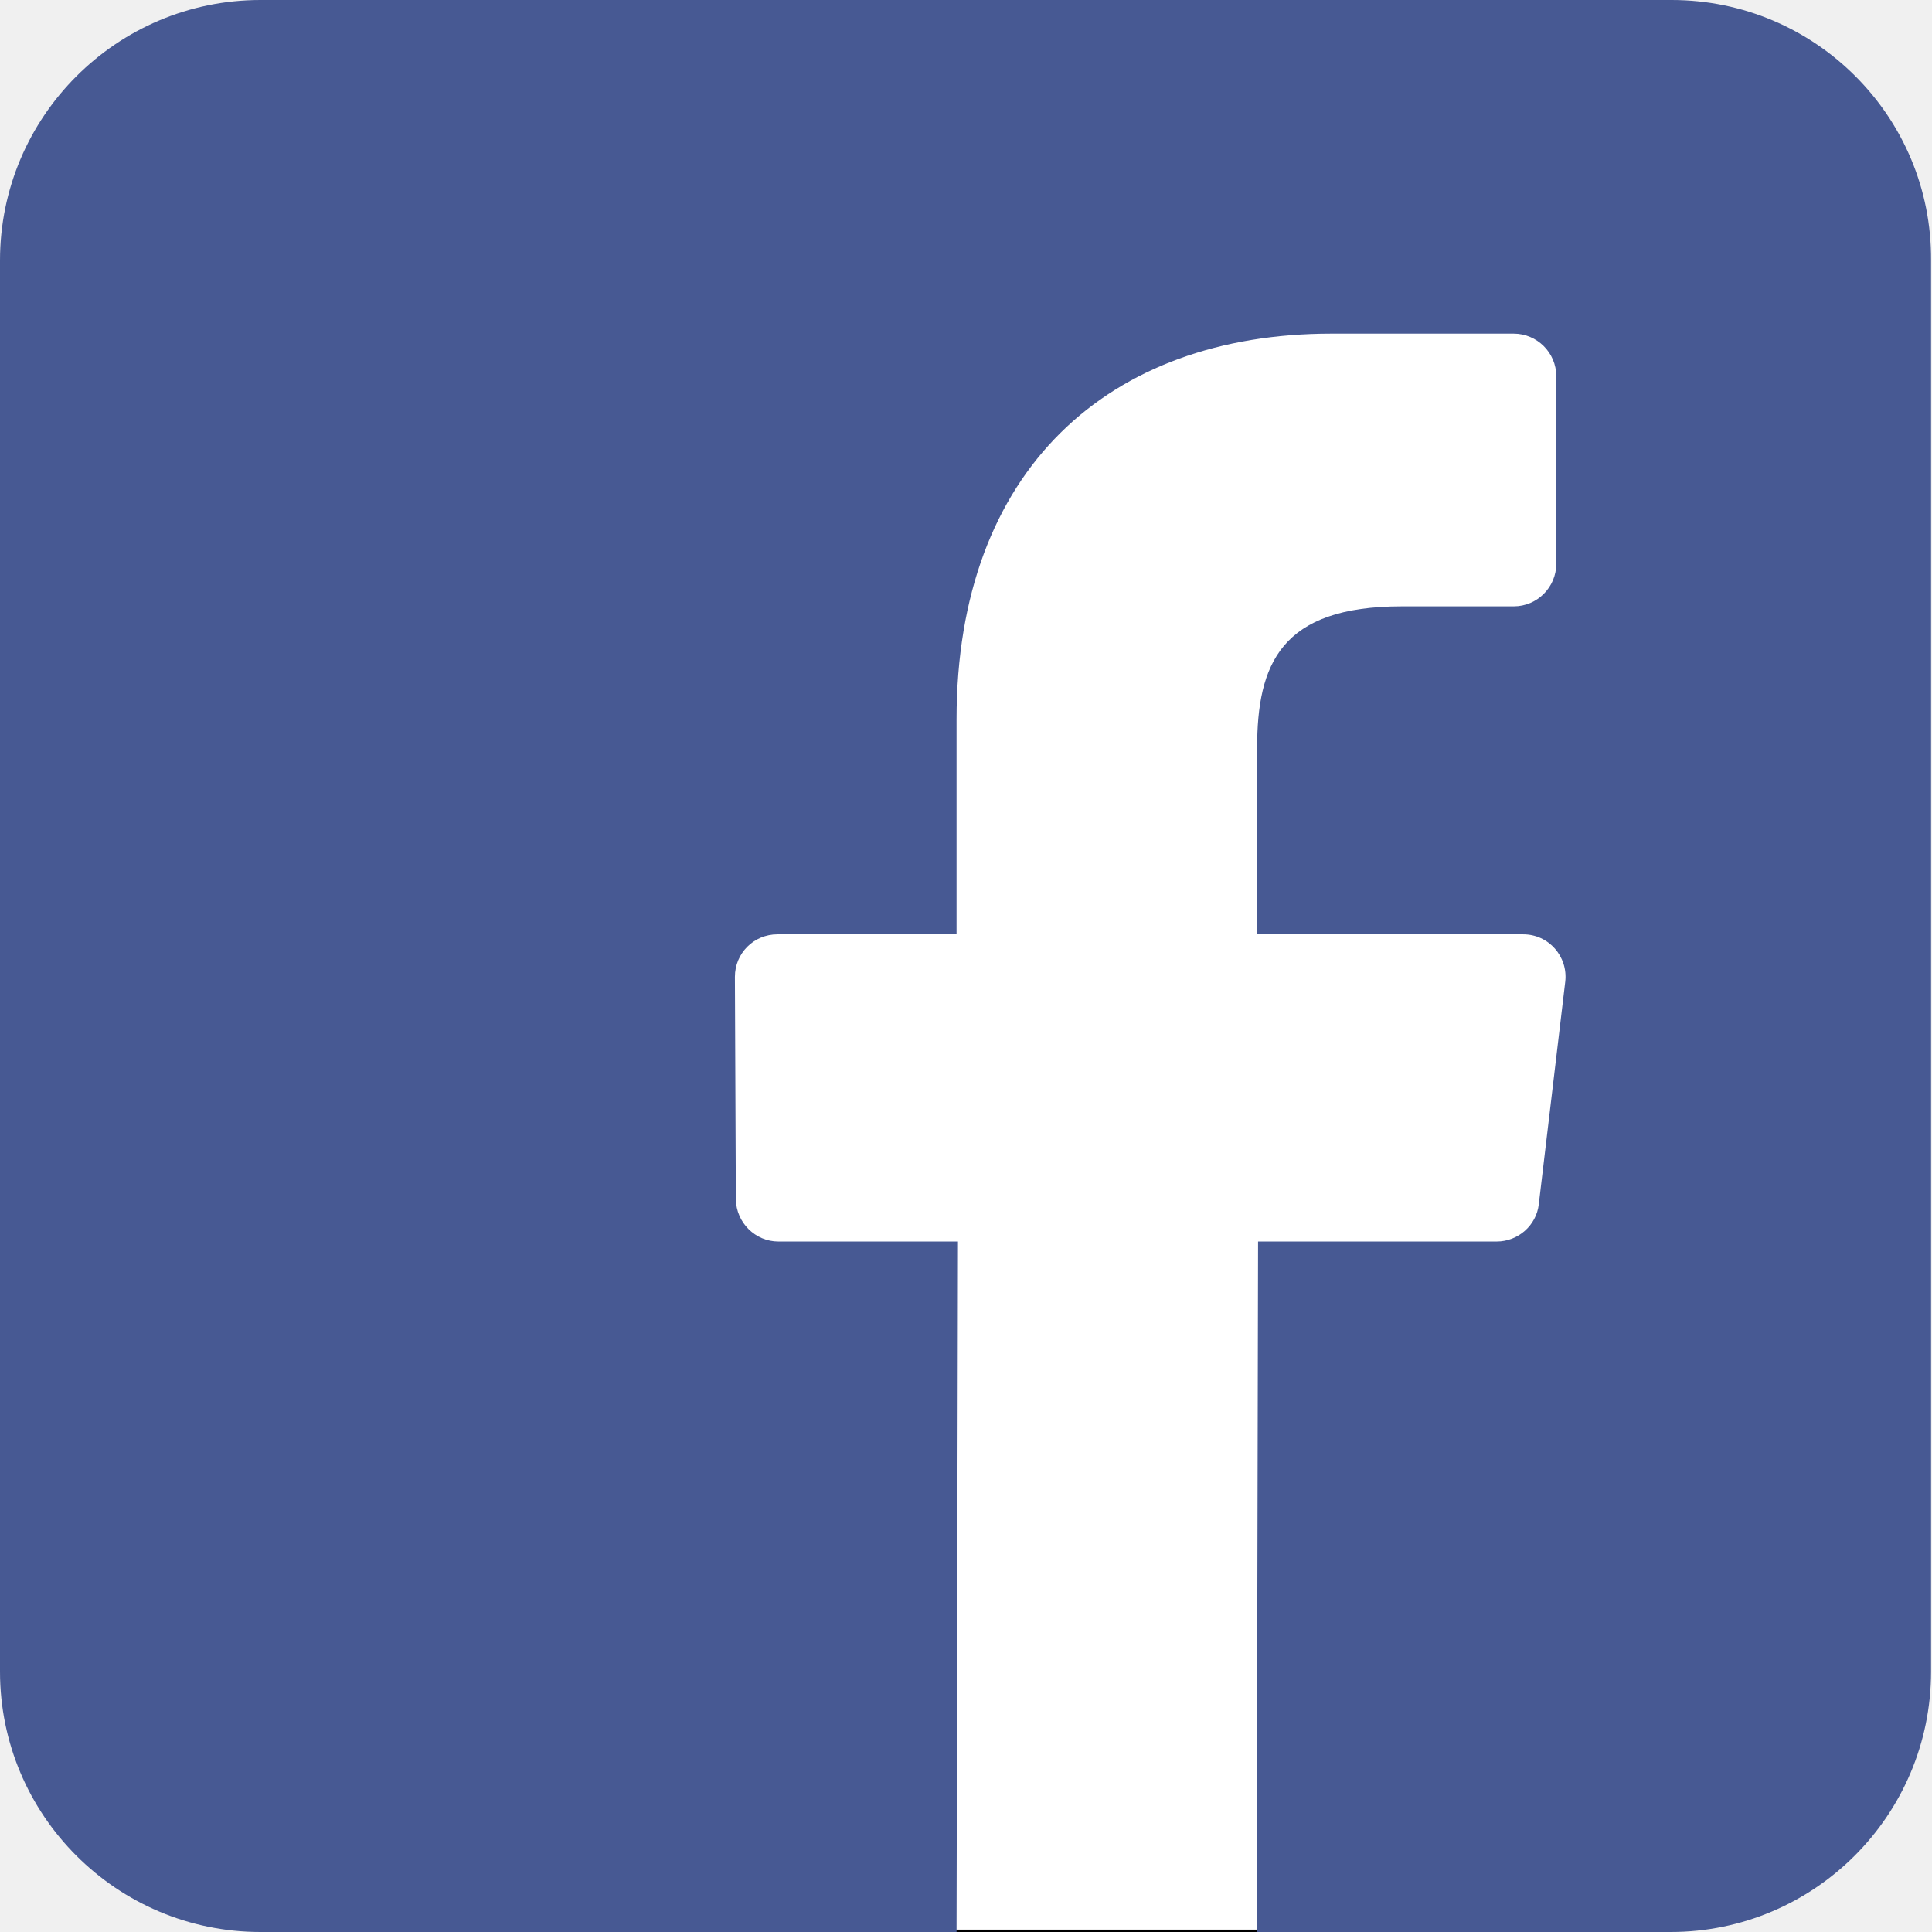
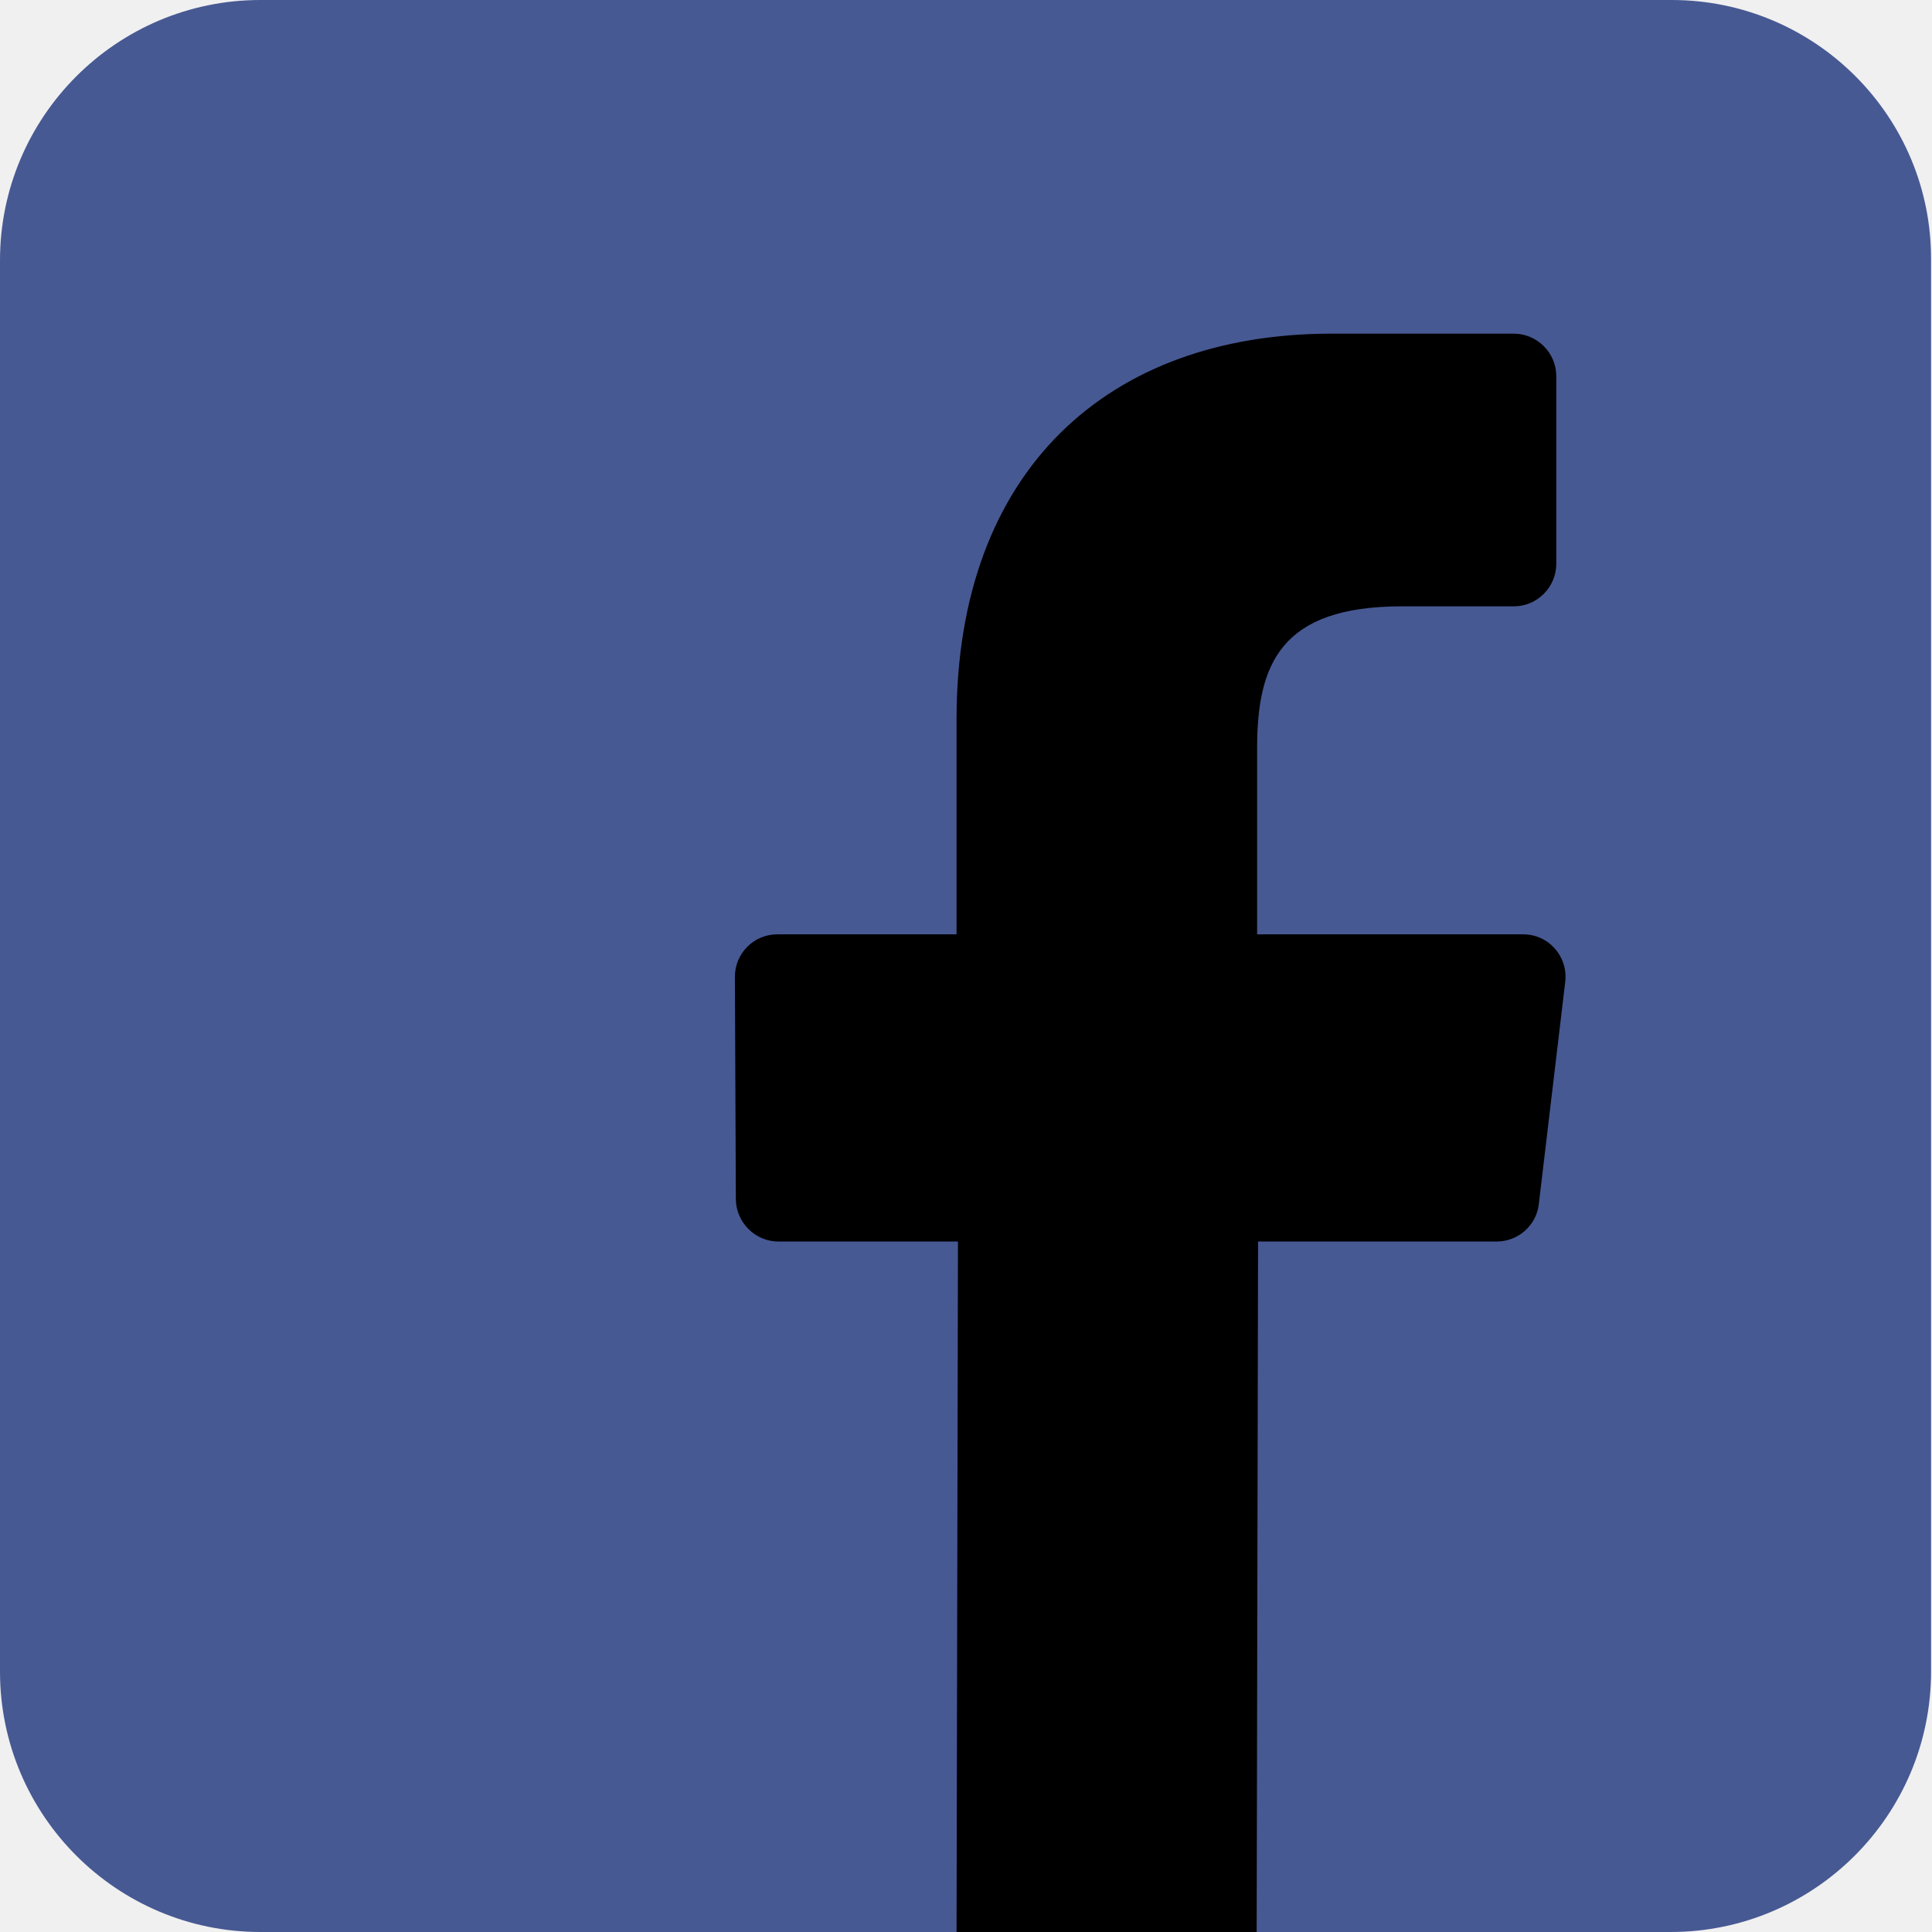
<svg xmlns="http://www.w3.org/2000/svg" version="1.1" id="Layer_1" x="0px" y="0px" viewBox="0 0 408.8 408.8" style="enable-background:new 0 0 408.8 408.8;" xml:space="preserve">
  <style type="text/css">
- 	.st0{fill:#FFFFFF;stroke:#000000;stroke-miterlimit:10;}
+ 	.st0{fill:#000000;stroke:#000000;stroke-miterlimit:10;}
	.st1{fill:#475993;}
</style>
  <g id="Capa_2">
    <rect x="153" y="61" class="st0" width="187" height="347.8" />
  </g>
  <path class="st1" d="M353.7,0H55.1C24.7,0,0,24.7,0,55.1v298.6c0,30.4,24.7,55.1,55.1,55.1h147.3l0.3-146.1h-38c-4.9,0-8.9-4-9-8.9  l-0.2-47.1c0-5,4-9,9-9h37.9v-45.5c0-52.8,32.2-81.6,79.3-81.6h38.6c4.9,0,9,4,9,9v39.7c0,4.9-4,9-9,9l-23.7,0  c-25.6,0-30.6,12.2-30.6,30v39.4h56.3c5.4,0,9.5,4.7,8.9,10l-5.6,47.1c-0.5,4.5-4.4,7.9-8.9,7.9h-50.5l-0.3,146.1h87.6  c30.4,0,55.1-24.7,55.1-55.1V55.1C408.8,24.7,384.1,0,353.7,0z" />
</svg>
